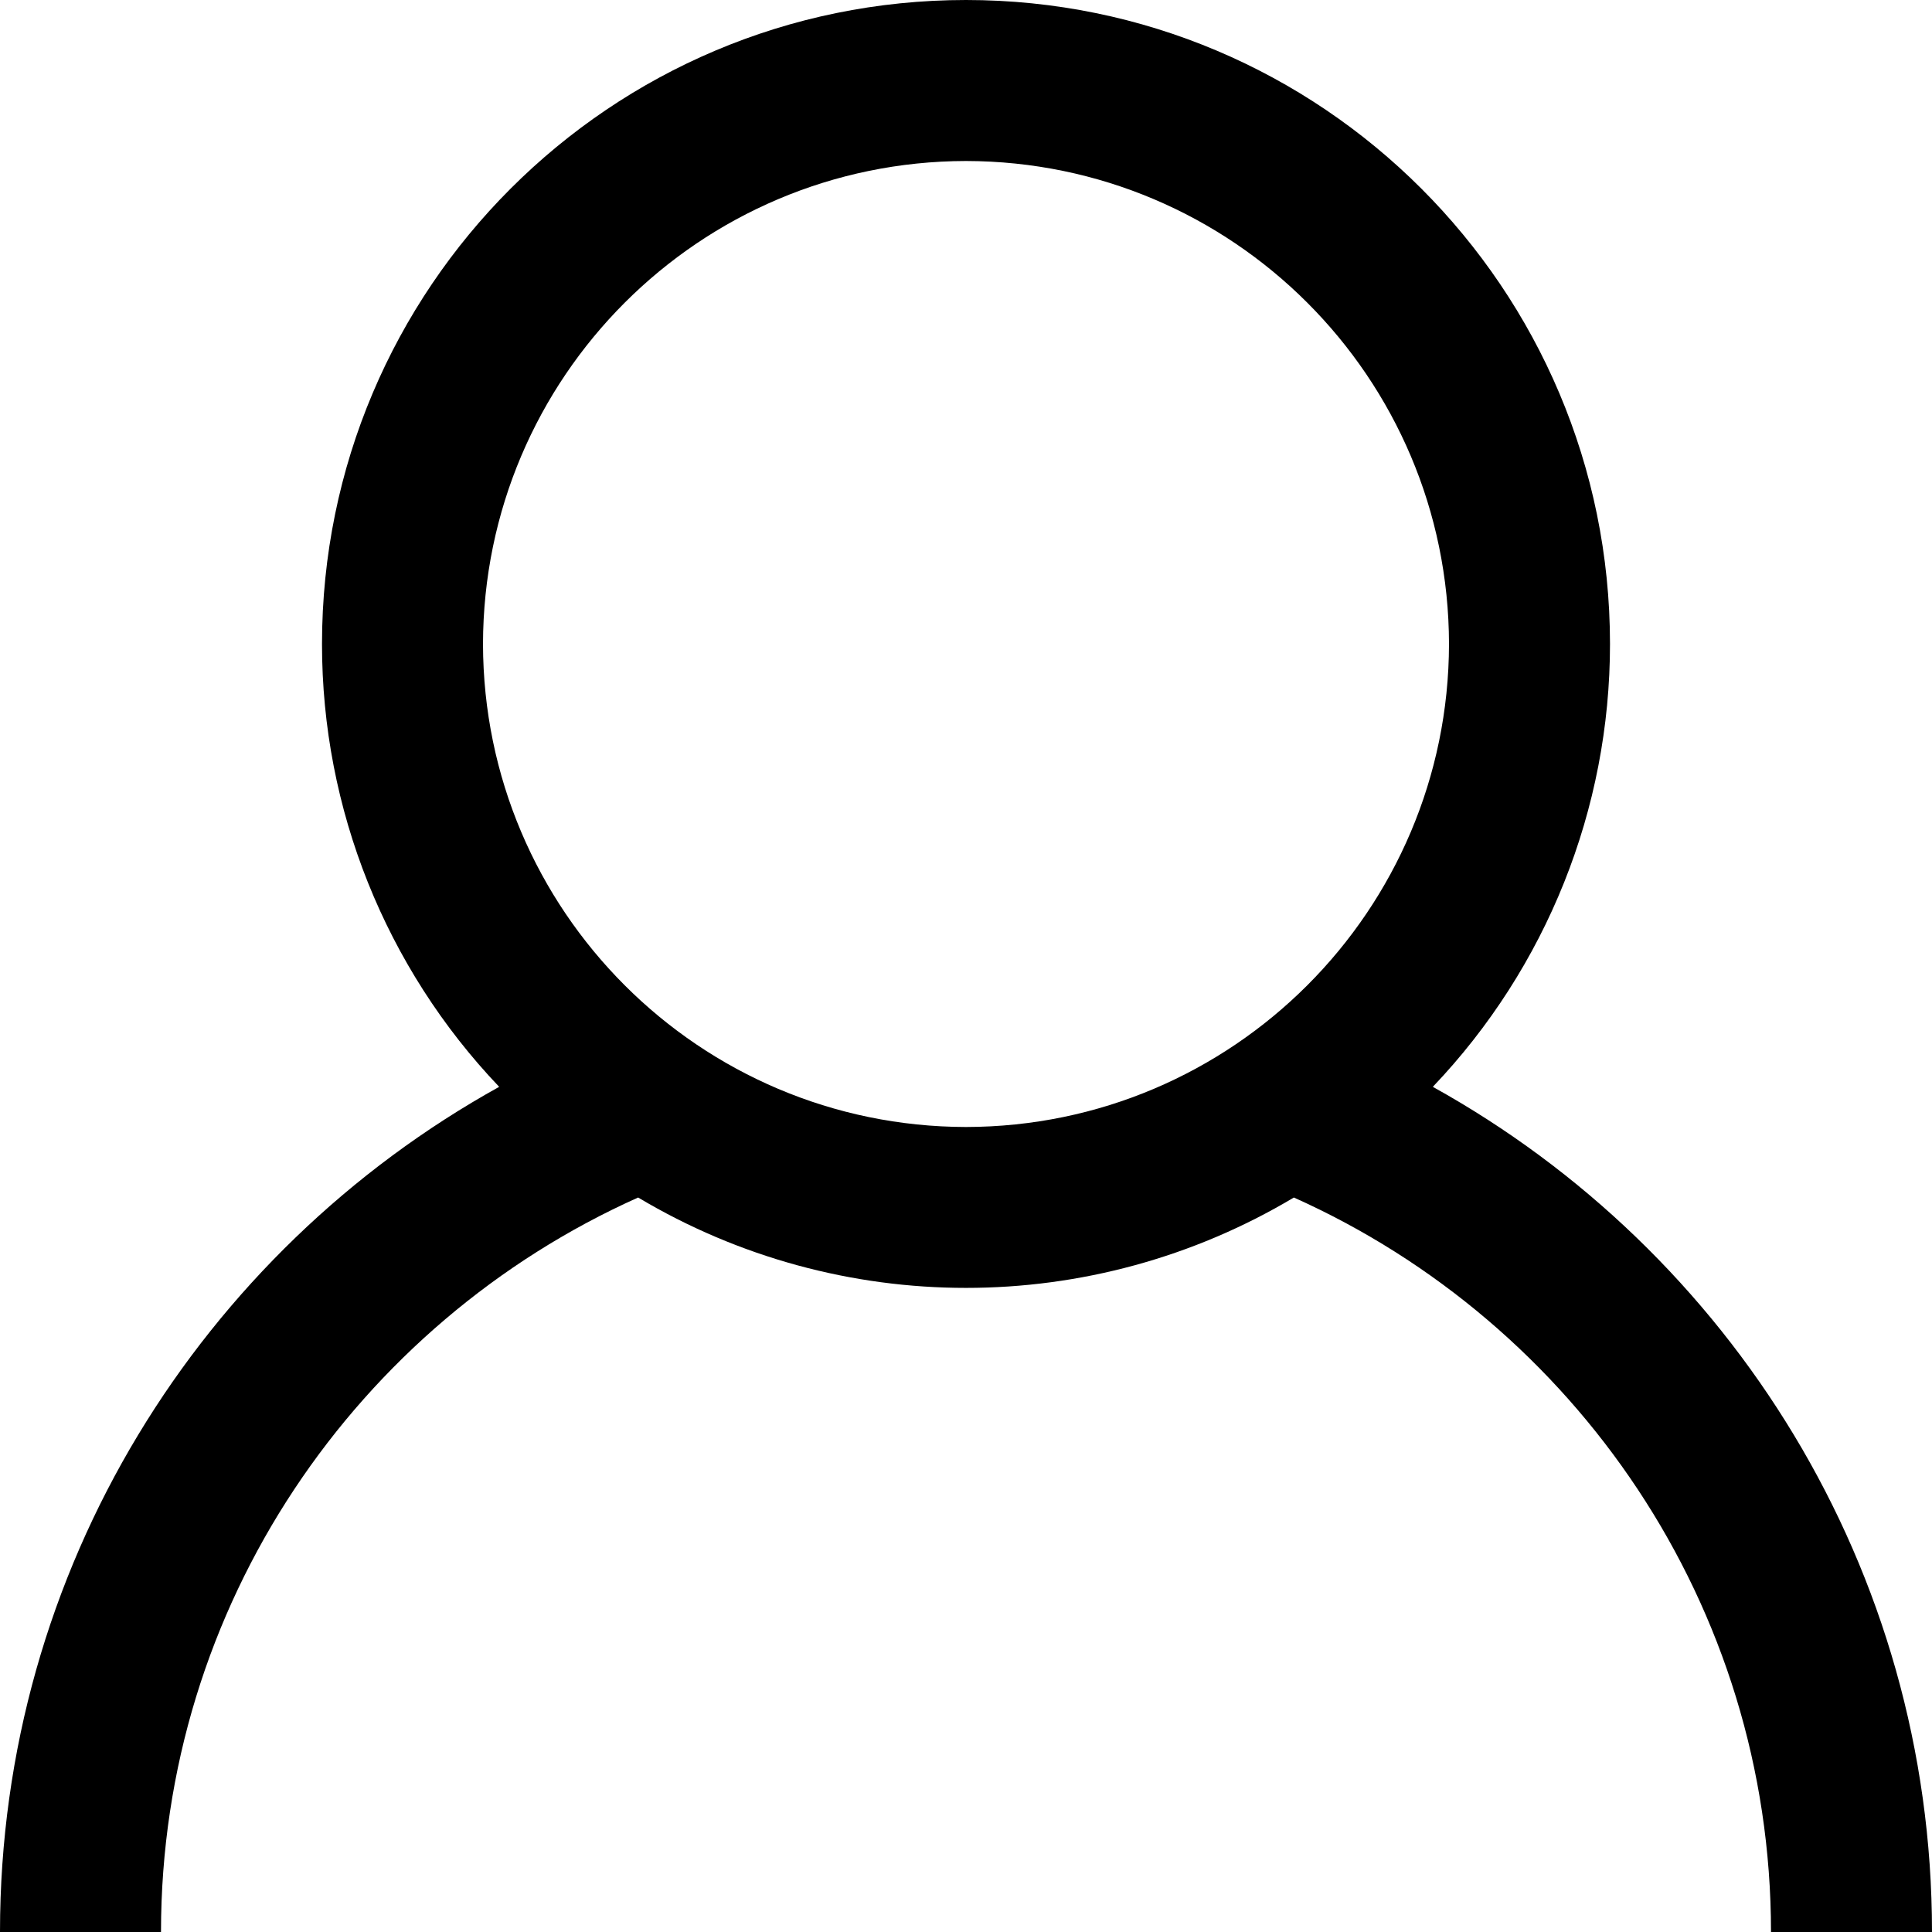
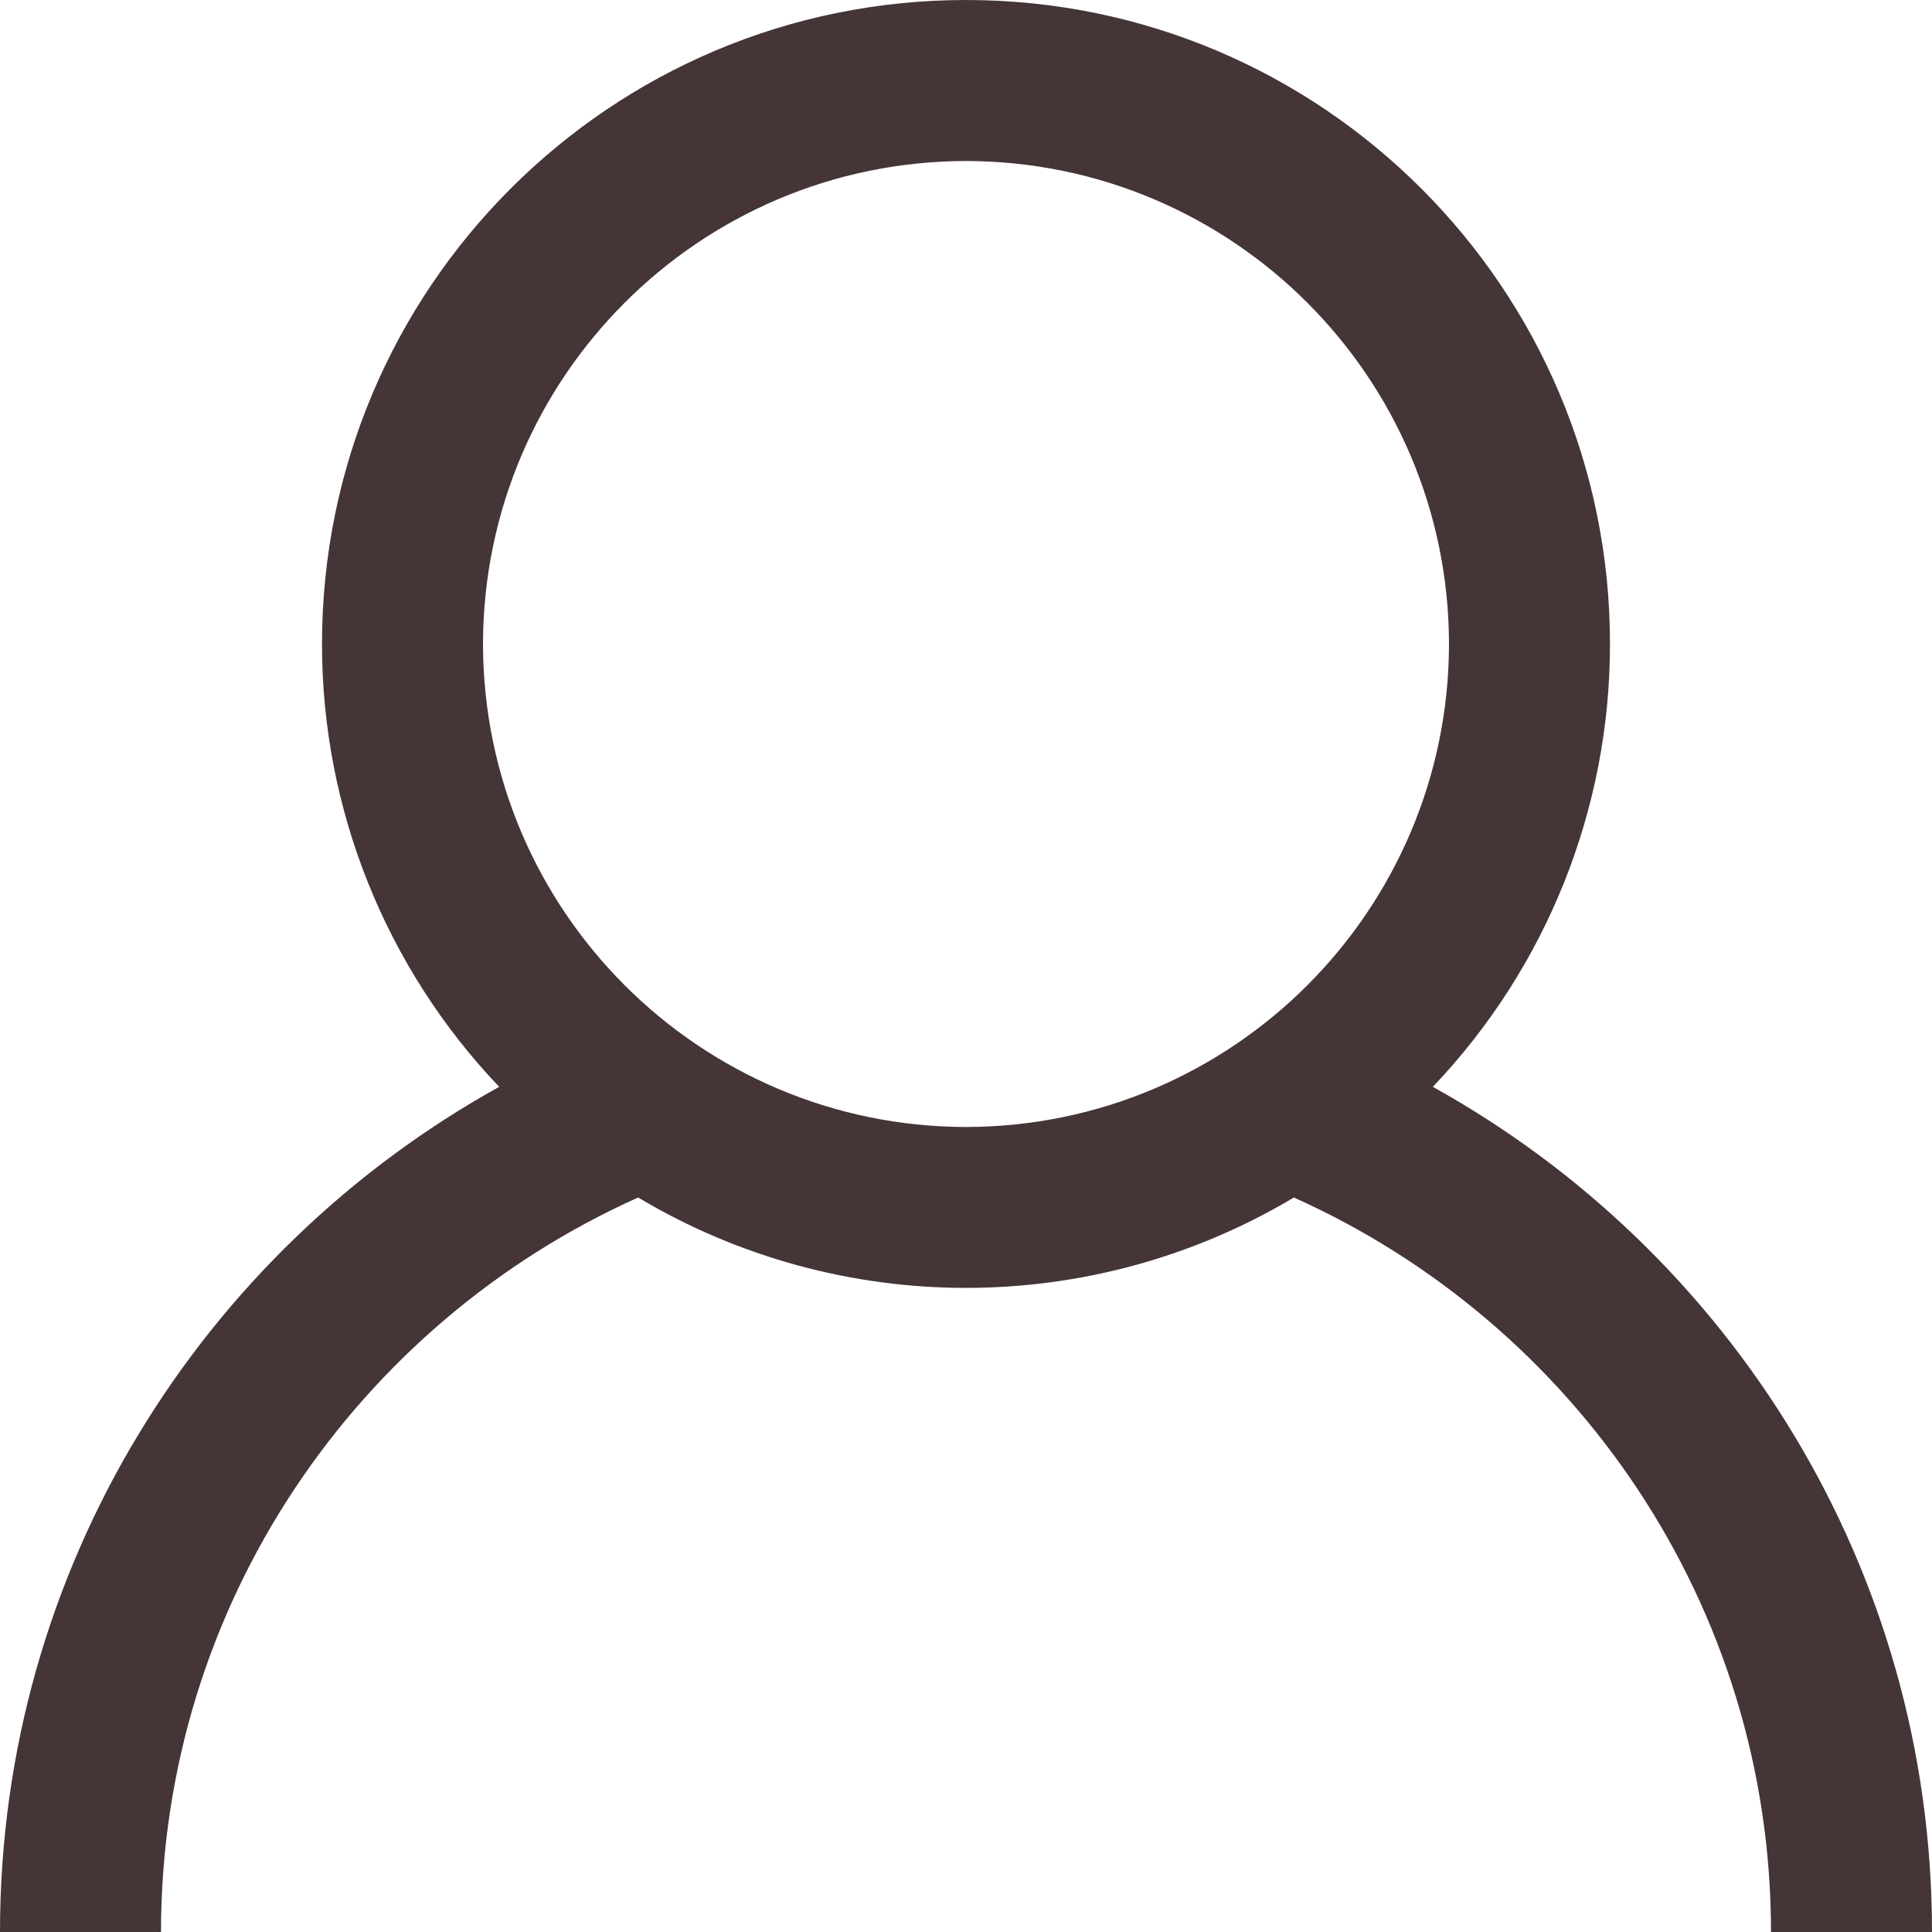
<svg xmlns="http://www.w3.org/2000/svg" width="24" height="24" viewBox="0 0 24 24">
-   <path d="M6 8a6.01 6.01 0 0 1 6-6 6.01 6.01 0 0 1 6 6 6.01 6.01 0 0 1-6 6 6.01 6.01 0 0 1-6-6m11.799 5.501A7.97 7.97 0 0 0 20 8 8 8 0 1 0 4 8a7.97 7.97 0 0 0 2.201 5.501C2.508 15.549 0 19.485 0 24h2c0-4.062 2.439-7.561 5.927-9.124a7.95 7.95 0 0 0 8.146 0C19.561 16.439 22 19.938 22 24h2c0-4.515-2.508-8.451-6.201-10.499" fill-rule="evenodd" />
+   <path d="M6 8a6.01 6.01 0 0 1 6-6 6.01 6.01 0 0 1 6 6 6.01 6.01 0 0 1-6 6 6.01 6.01 0 0 1-6-6m11.799 5.501A7.97 7.97 0 0 0 20 8 8 8 0 1 0 4 8a7.97 7.97 0 0 0 2.201 5.501C2.508 15.549 0 19.485 0 24h2c0-4.062 2.439-7.561 5.927-9.124a7.95 7.95 0 0 0 8.146 0C19.561 16.439 22 19.938 22 24h2c0-4.515-2.508-8.451-6.201-10.499" fill="rgb(69, 53, 54)" fill-rule="evenodd" />
</svg>
